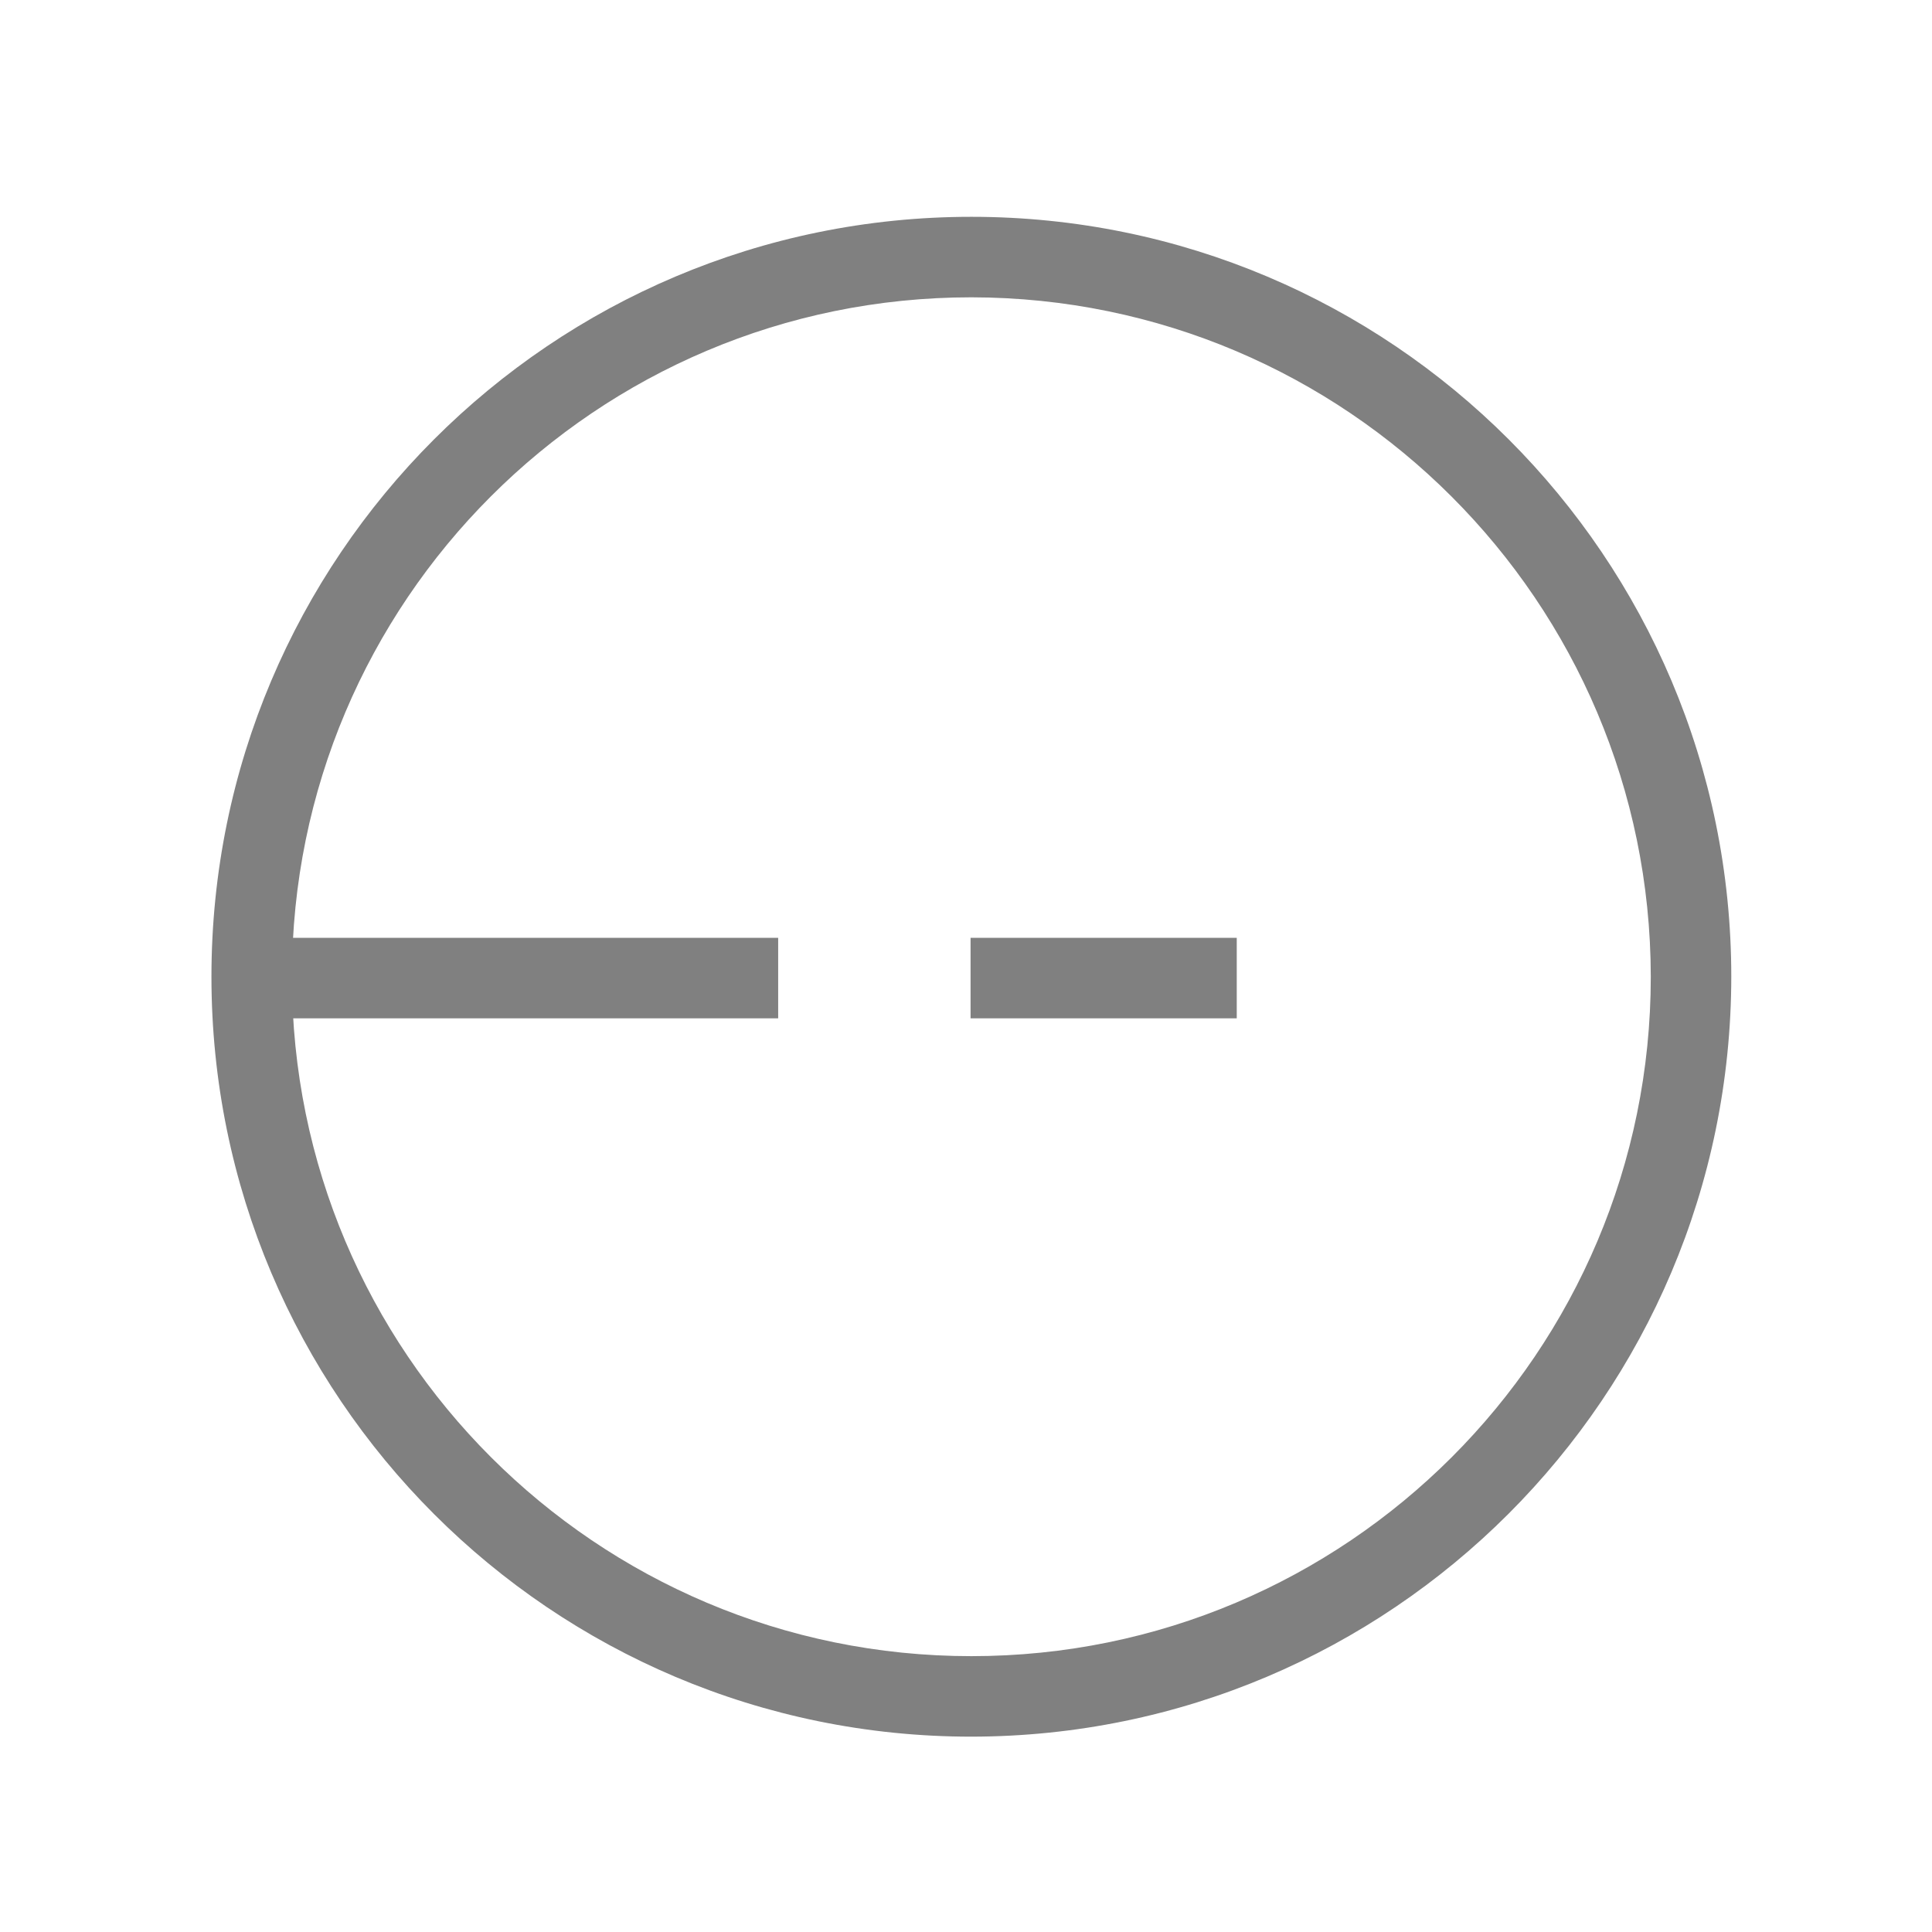
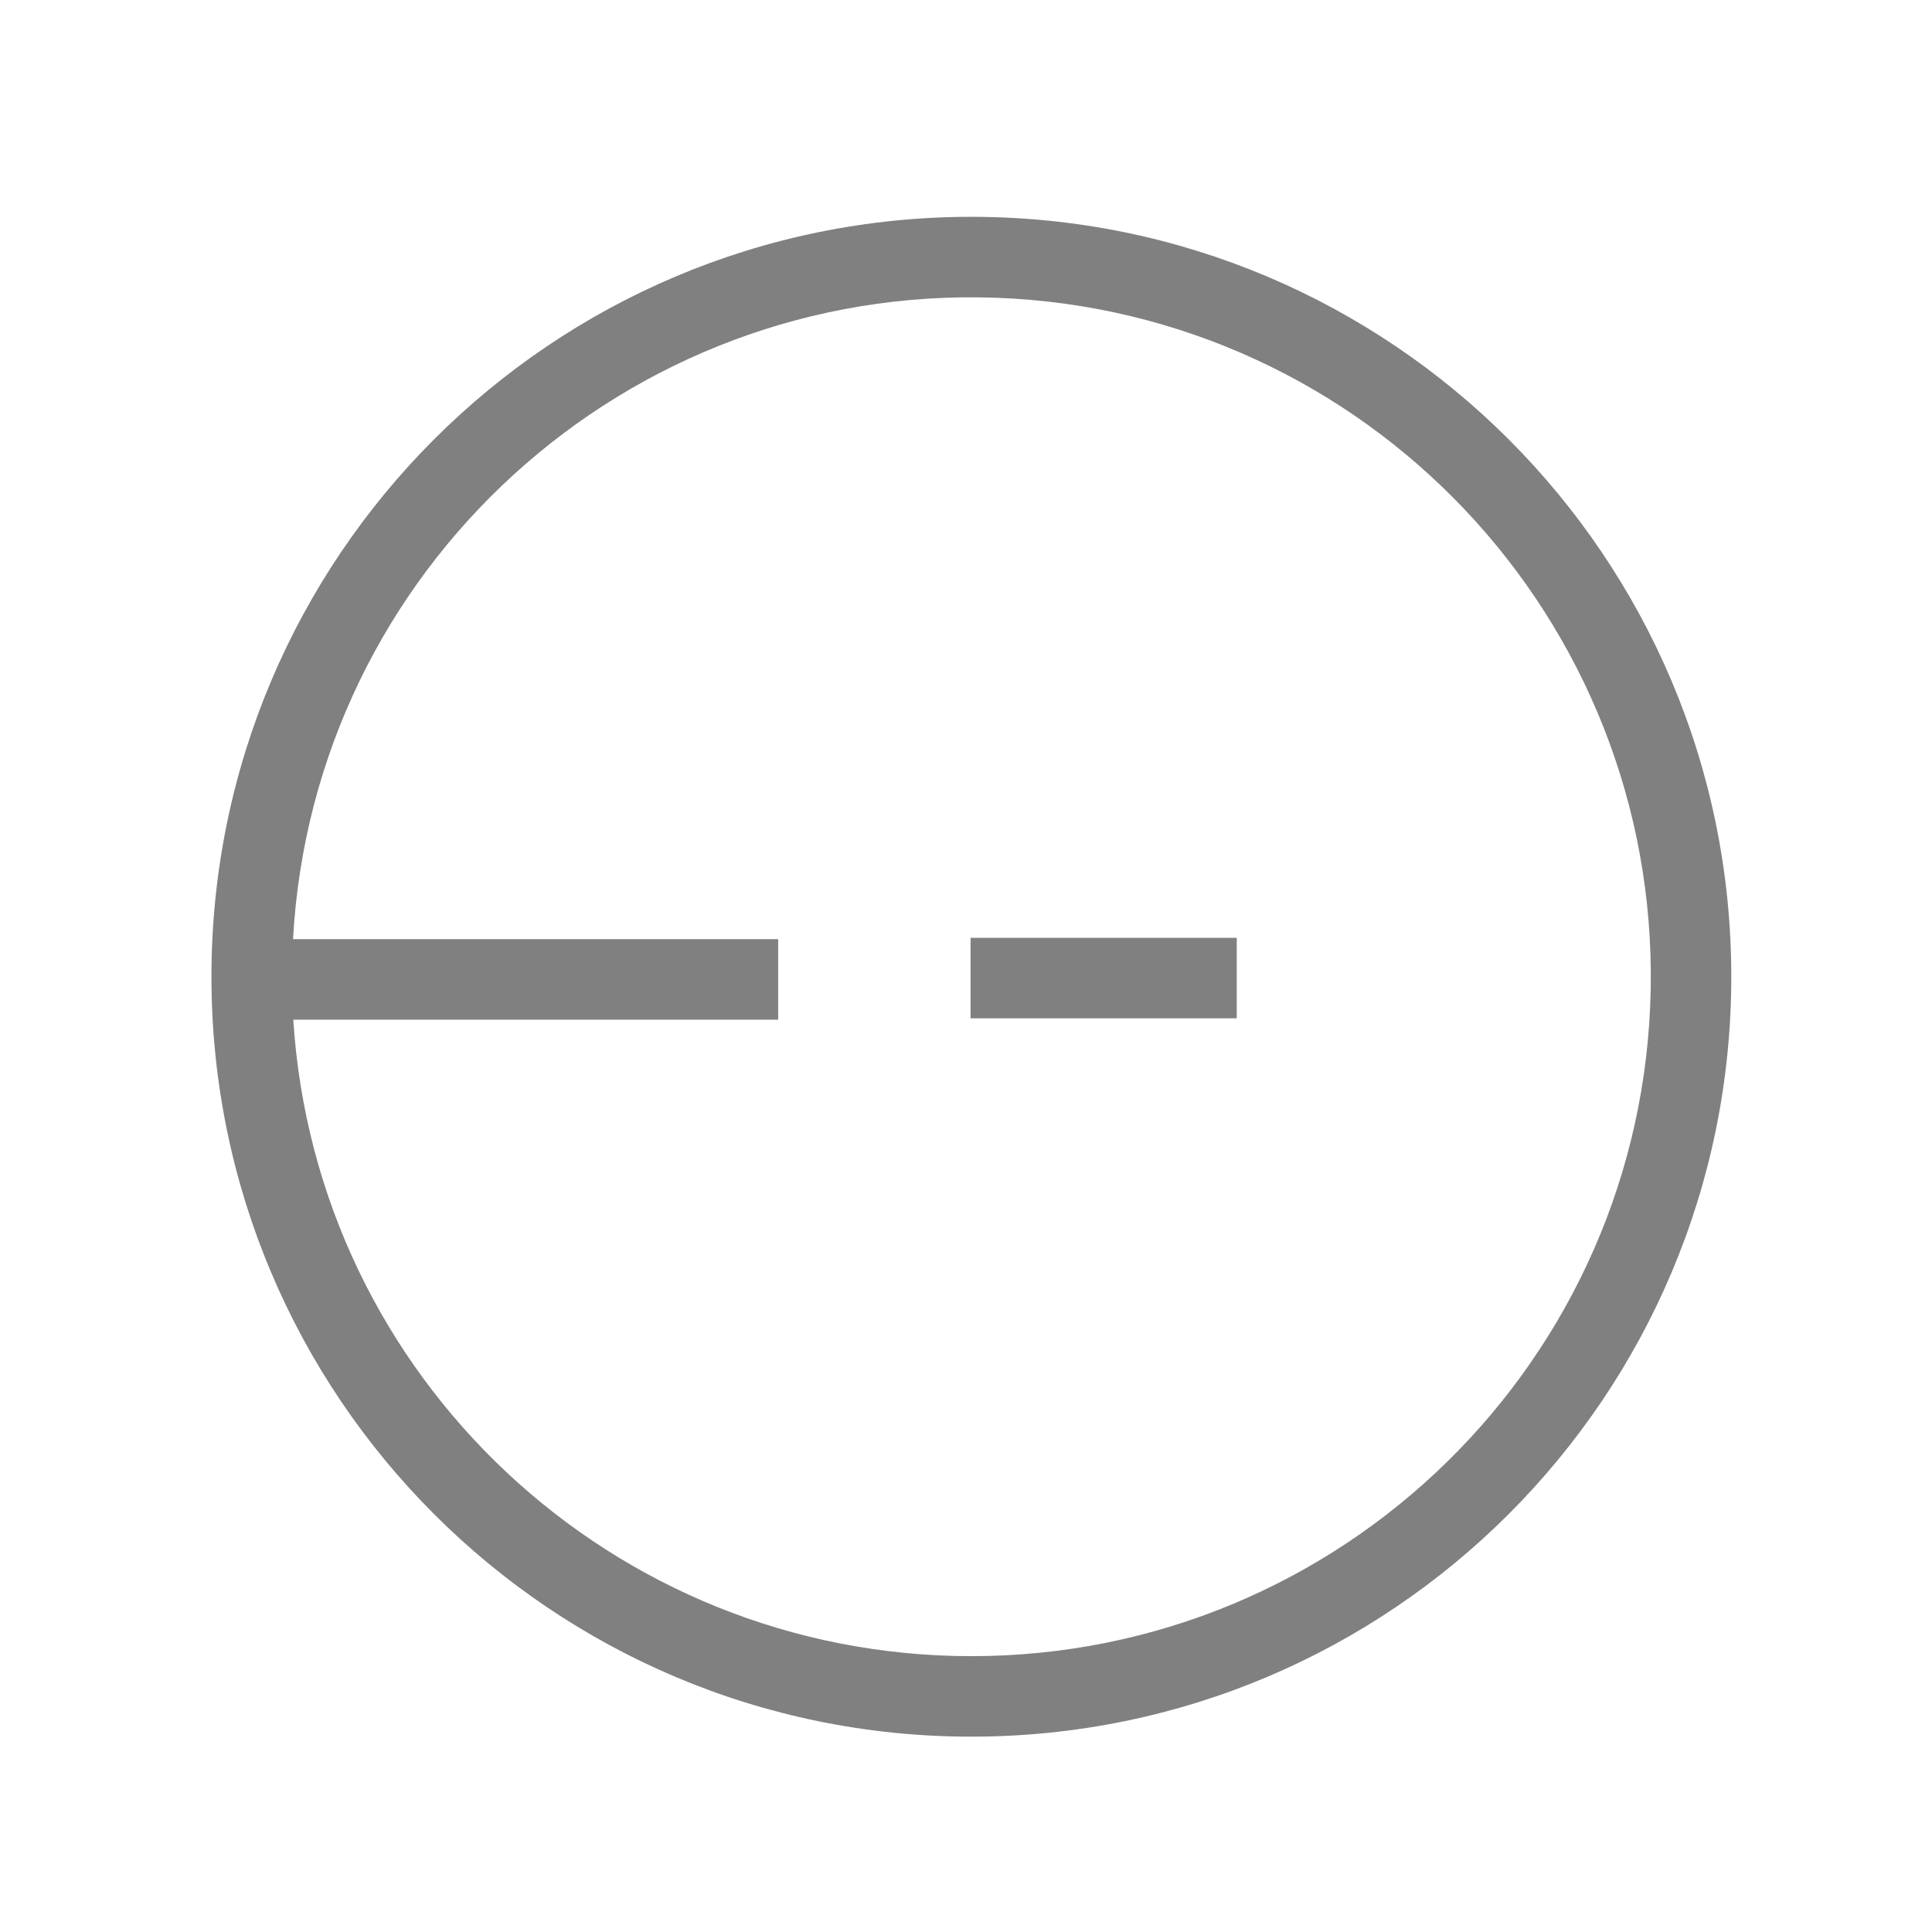
<svg xmlns="http://www.w3.org/2000/svg" viewBox="0 0 72 72">
-   <defs>
-     <style>.cls-1{fill:gray;}.cls-2{fill:none;}</style>
-   </defs>
-   <g id="SVG_icons" data-name="SVG icons">
-     <g id="Status_-_running" data-name="Status - running">
-       <g id="_Group_" data-name="&lt;Group&gt;">
-         <path class="cls-1" d="M36.2,64.72A28.32,28.32,0,1,1,64.52,36.4,28.35,28.35,0,0,1,36.2,64.72Zm0-53.64A25.32,25.32,0,1,0,61.52,36.4,25.35,25.35,0,0,0,36.2,11.08Z" />
-       </g>
-       <g id="_Group_2" data-name="&lt;Group&gt;">
-         <rect class="cls-1" x="9.68" y="34.95" width="19.32" height="3" />
-       </g>
-       <g id="_Group_3" data-name="&lt;Group&gt;">
-         <rect class="cls-1" x="36.17" y="34.95" width="9.92" height="3" />
-       </g>
-     </g>
-   </g>
-   <g id="Rectangles">
-     <rect class="cls-2" x="0.36" y="0.36" width="71.28" height="71.28" />
-   </g>
+   <path d="M36.2,8.08A28.32,28.32,0,1,0,64.52,36.4,28.32,28.32,0,0,0,36.2,8.08Zm0,53.64A25.32,25.32,0,0,1,10.93,38H29V35H10.92A25.32,25.32,0,1,1,36.2,61.72Z" fill="gray" />
+   <rect x="36.17" y="34.95" width="9.92" height="3" fill="gray" />
</svg>
